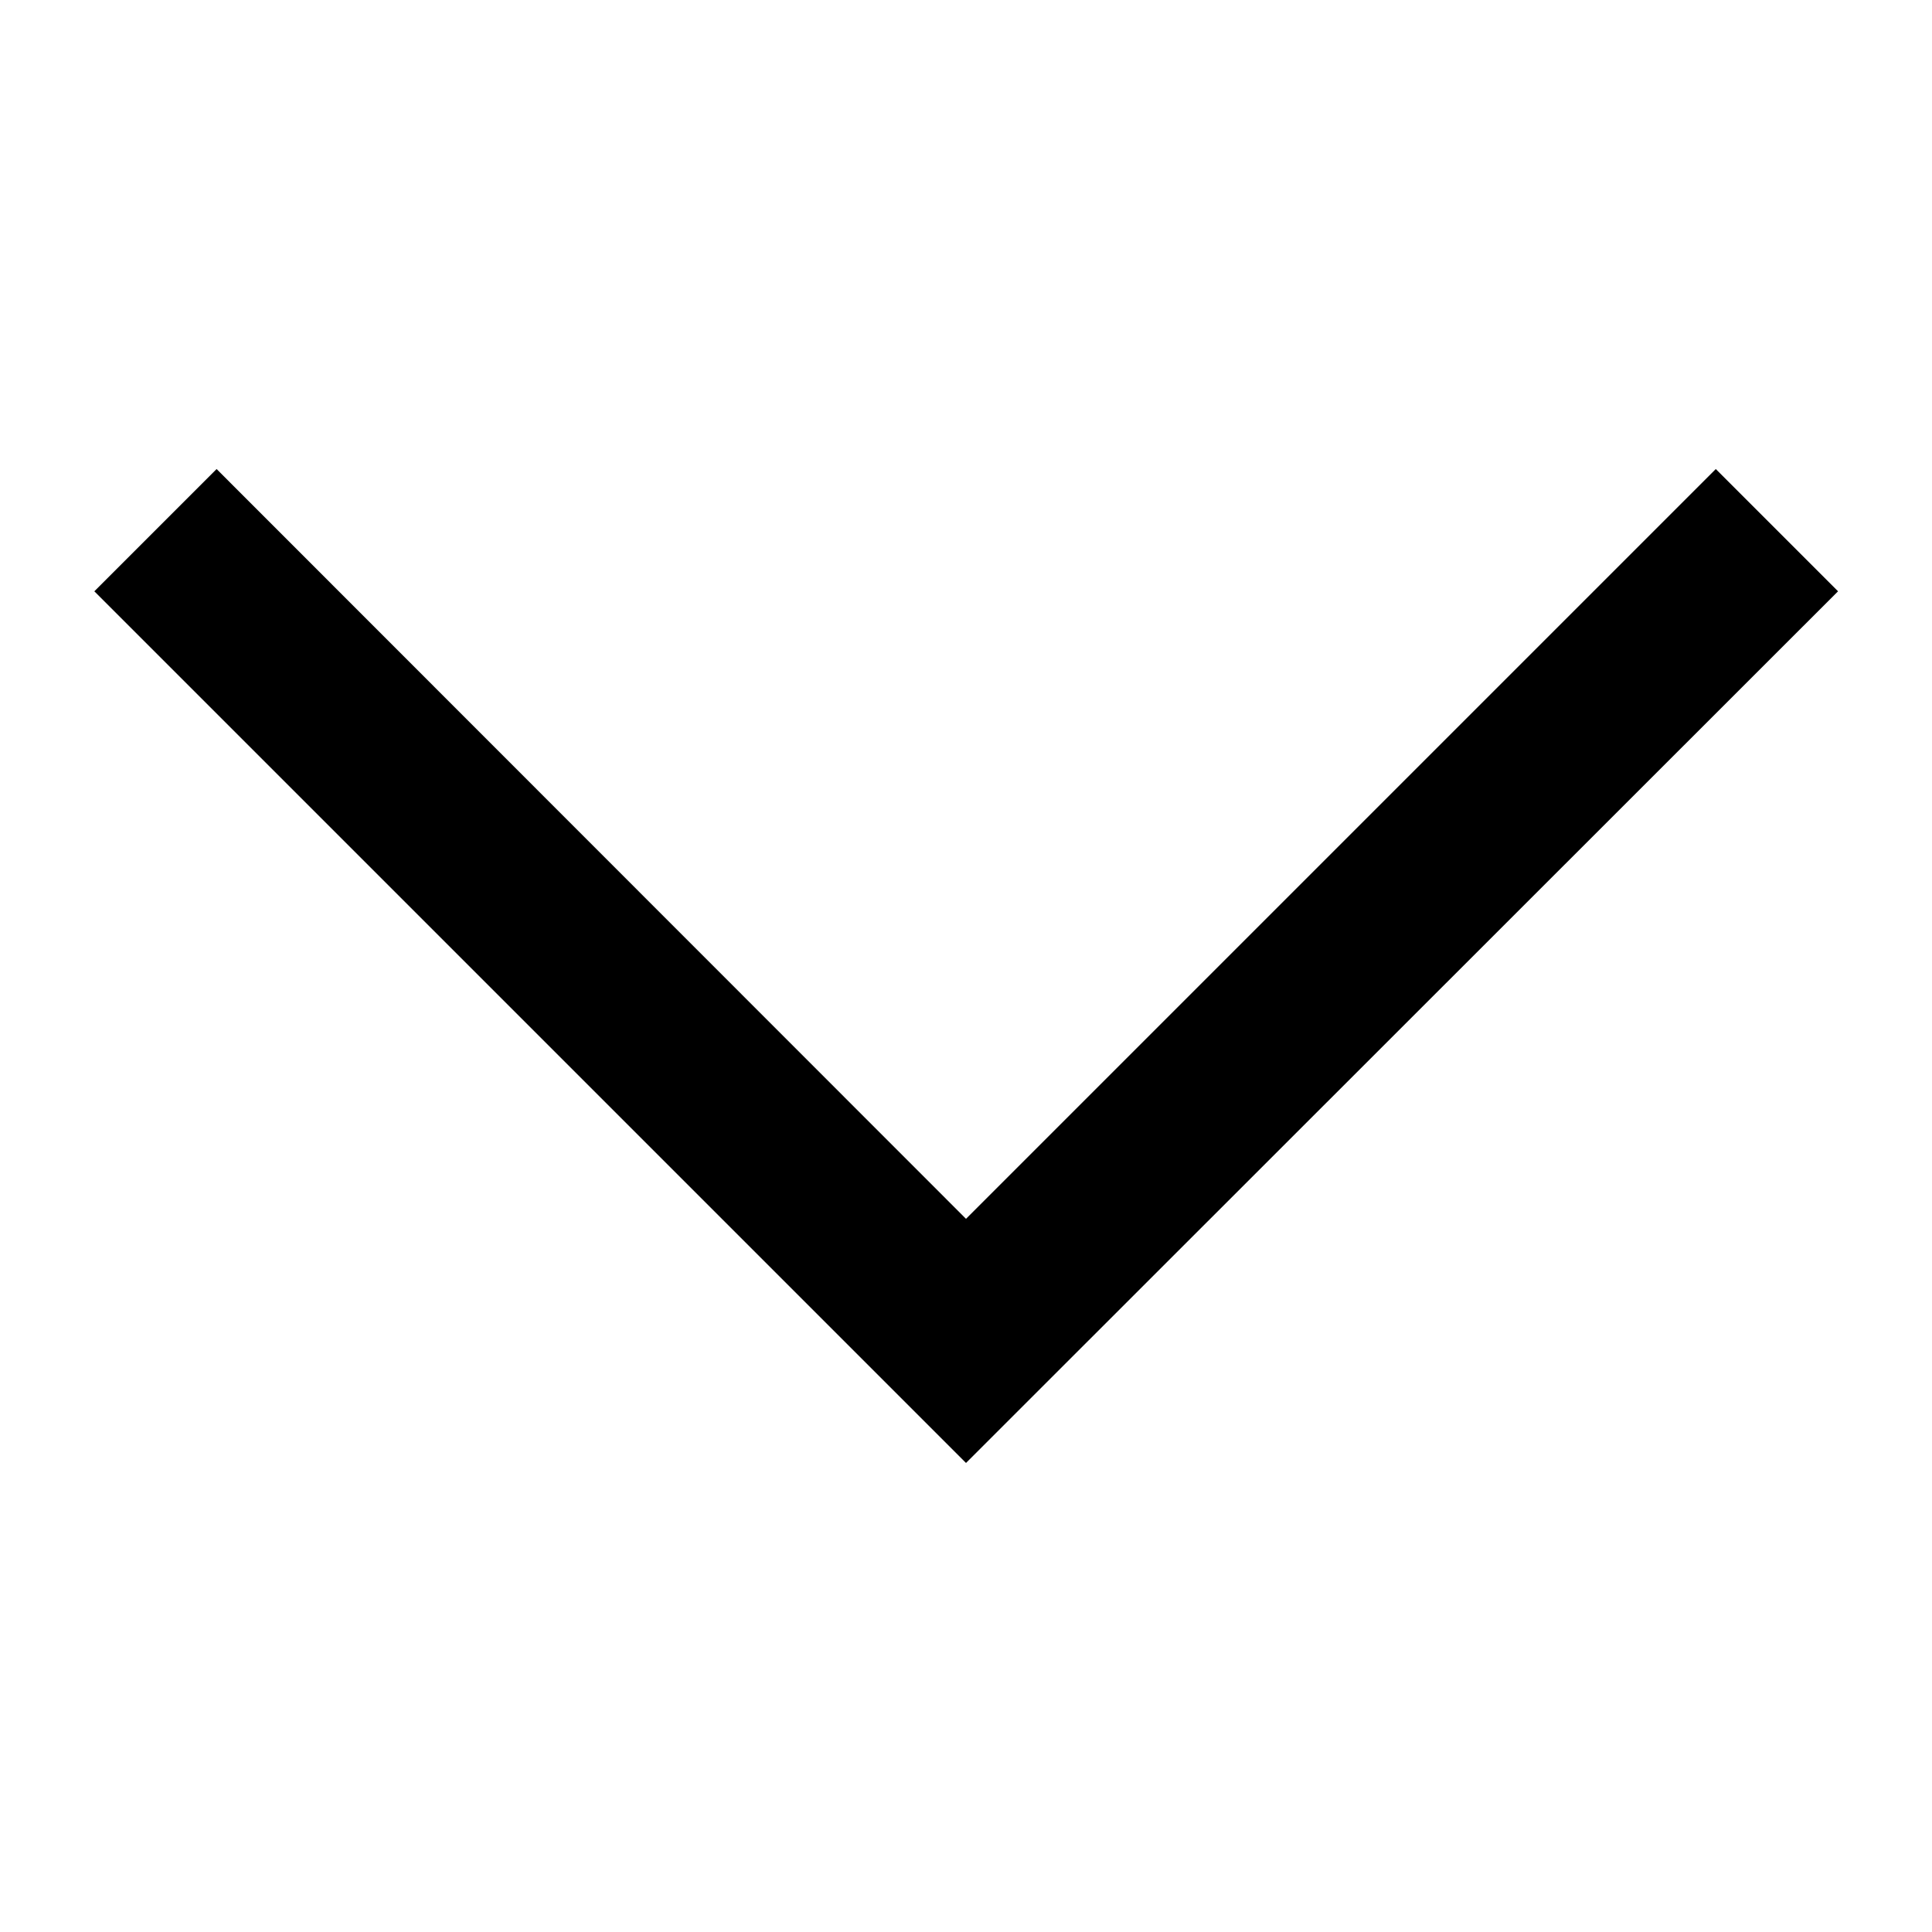
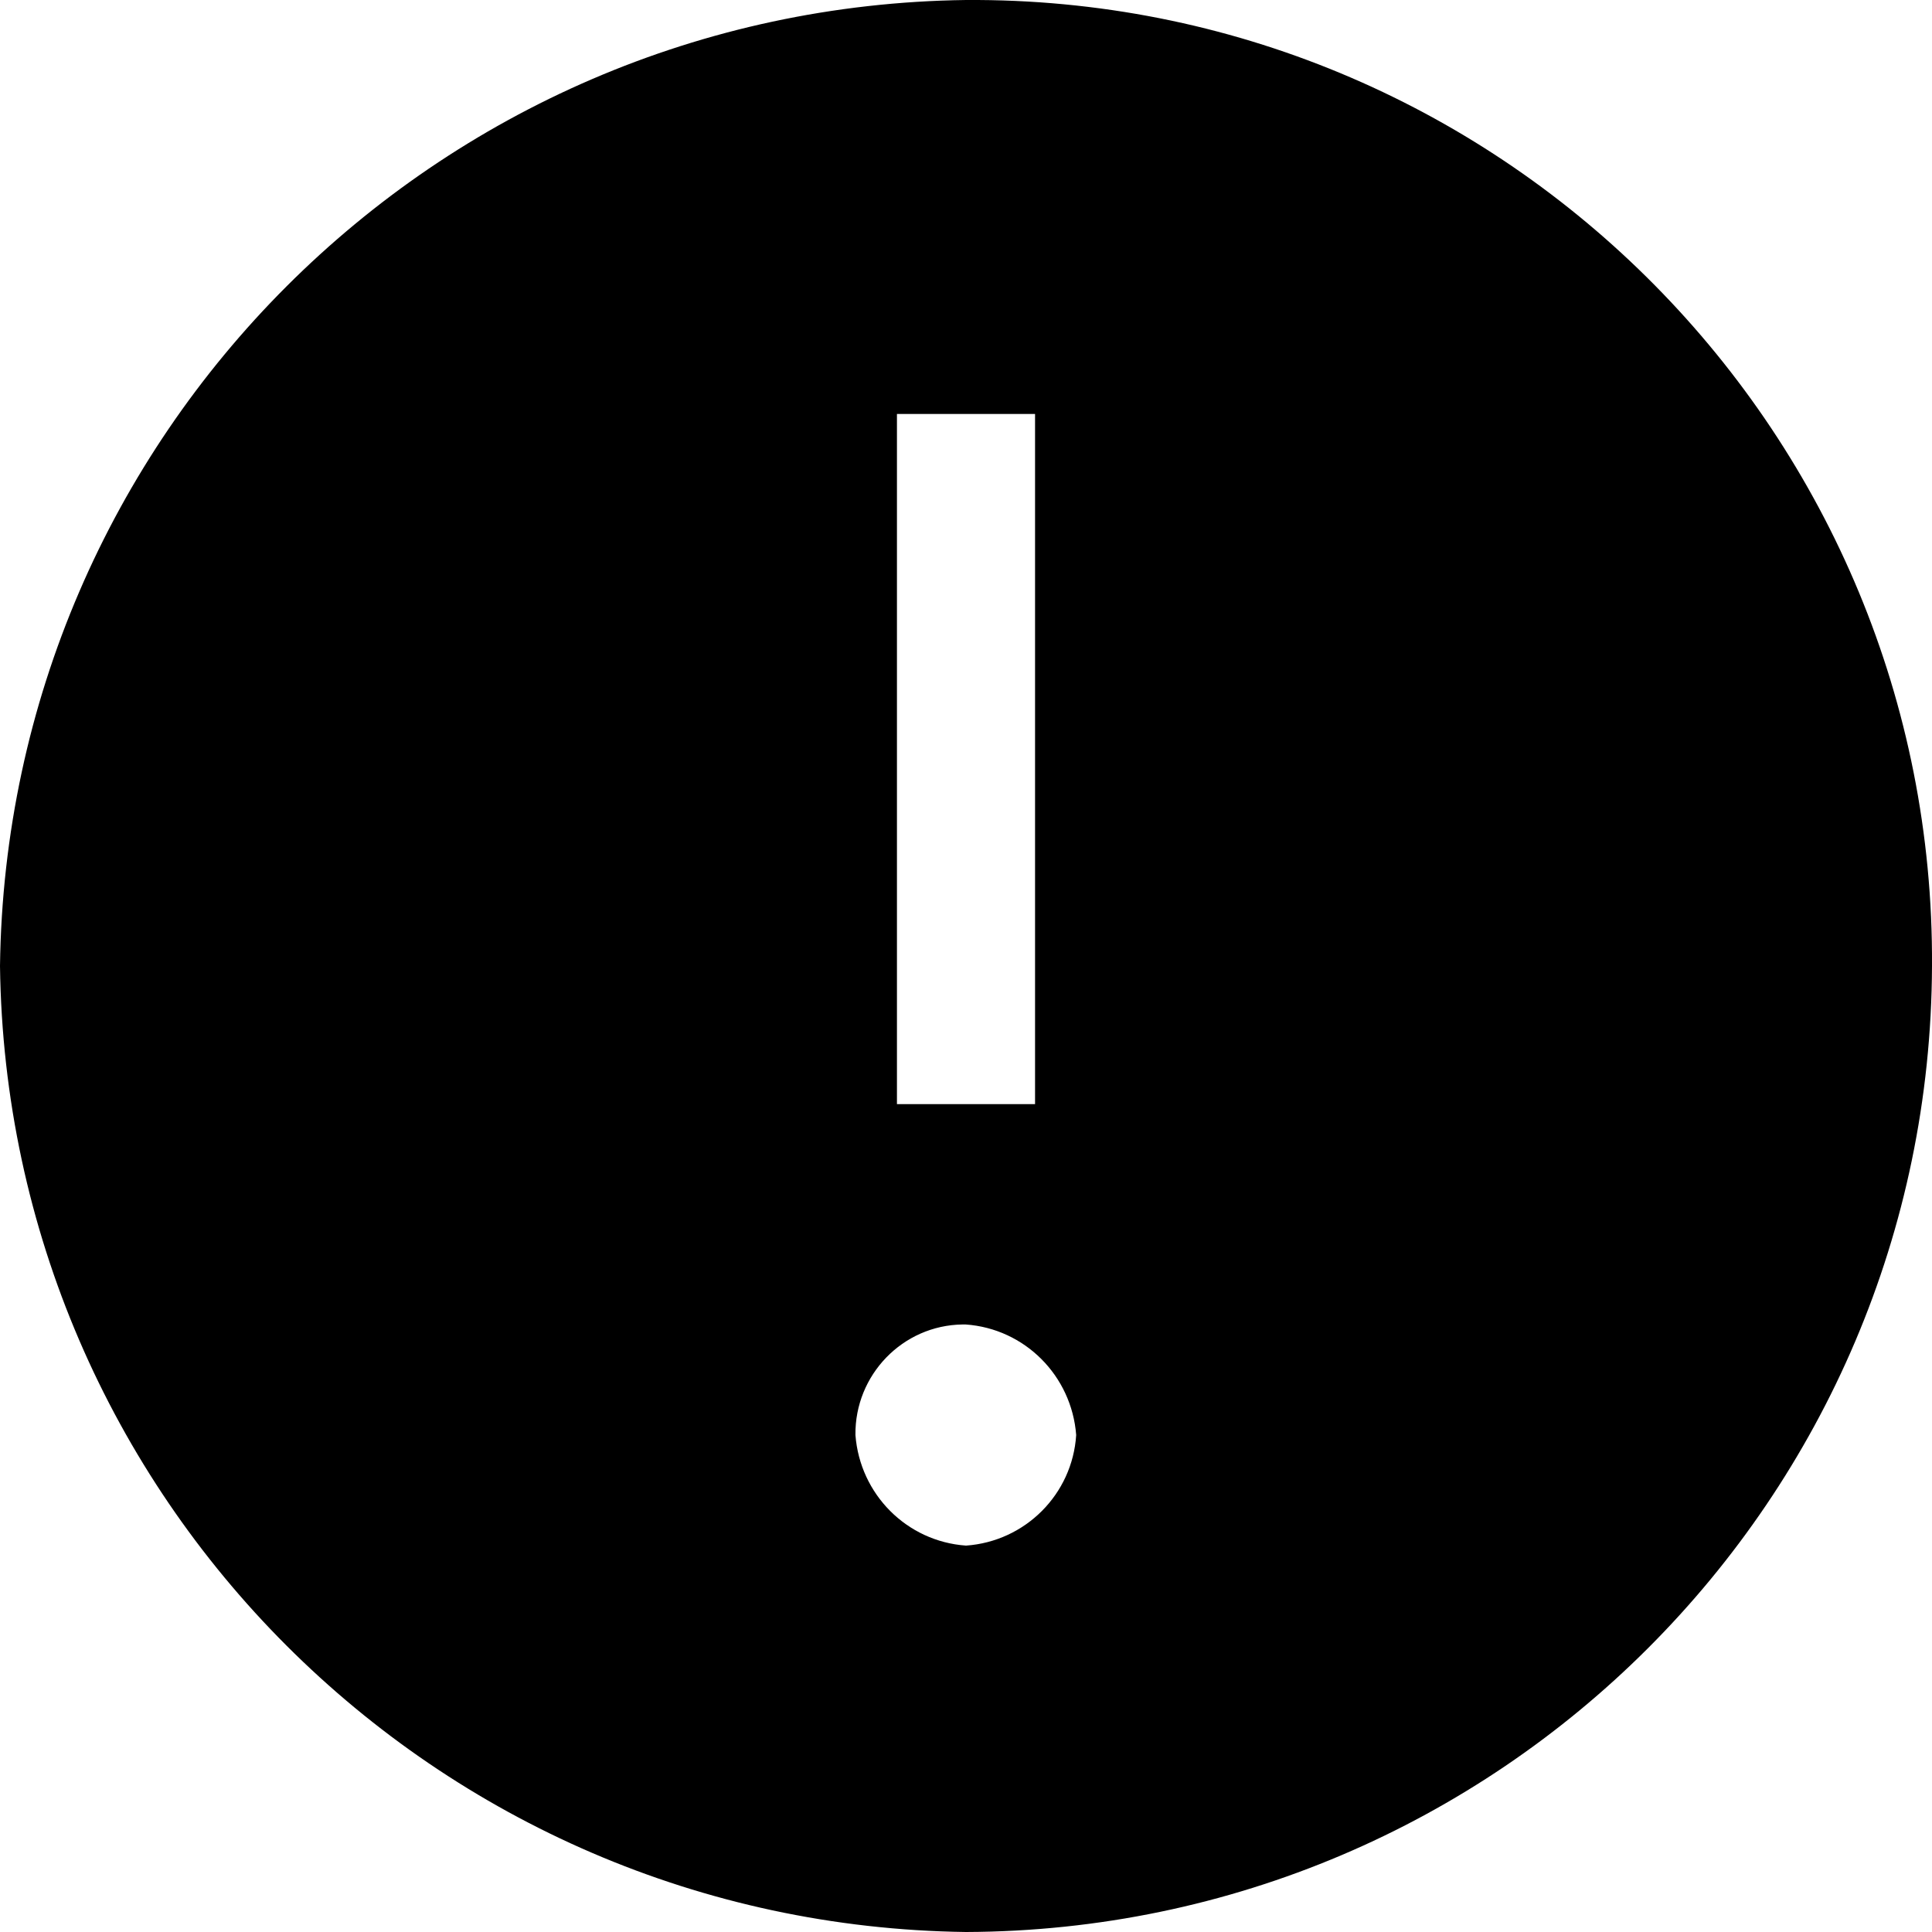
<svg xmlns="http://www.w3.org/2000/svg" version="1.1" id="Layer_1" x="0px" y="0px" viewBox="0 0 512 512" style="enable-background:new 0 0 512 512;" xml:space="preserve">
-   <path id="Path_9999" style="fill-rule:evenodd;clip-rule:evenodd;" d="M256,387.7l-231-231l32.4-32.4L256,323l198.7-198.7l32.4,32.4  L256,387.7z" />
+   <style type="text/css">
+ 	.st0{fill-rule:evenodd;clip-rule:evenodd;}
+ </style>
+   <path class="st0" d="M256,0C115.3,1.8,1.8,115.3,0,256c1.8,140.7,115.3,254.2,256,256c141.2-0.5,255.5-114.8,256-256  C512.8,115.5,399.6,0.8,259.2,0H256z M237.7,109.7h36.6v182.9h-36.6L237.7,109.7L237.7,109.7z M256,409.6  c-15.7-1.1-28.1-13.6-29.3-29.3c-0.2-15.9,12.5-29.1,28.4-29.3h0.8c15.7,1.1,28.1,13.6,29.3,29.3C284.2,396,271.7,408.5,256,409.6z" />
</svg>
